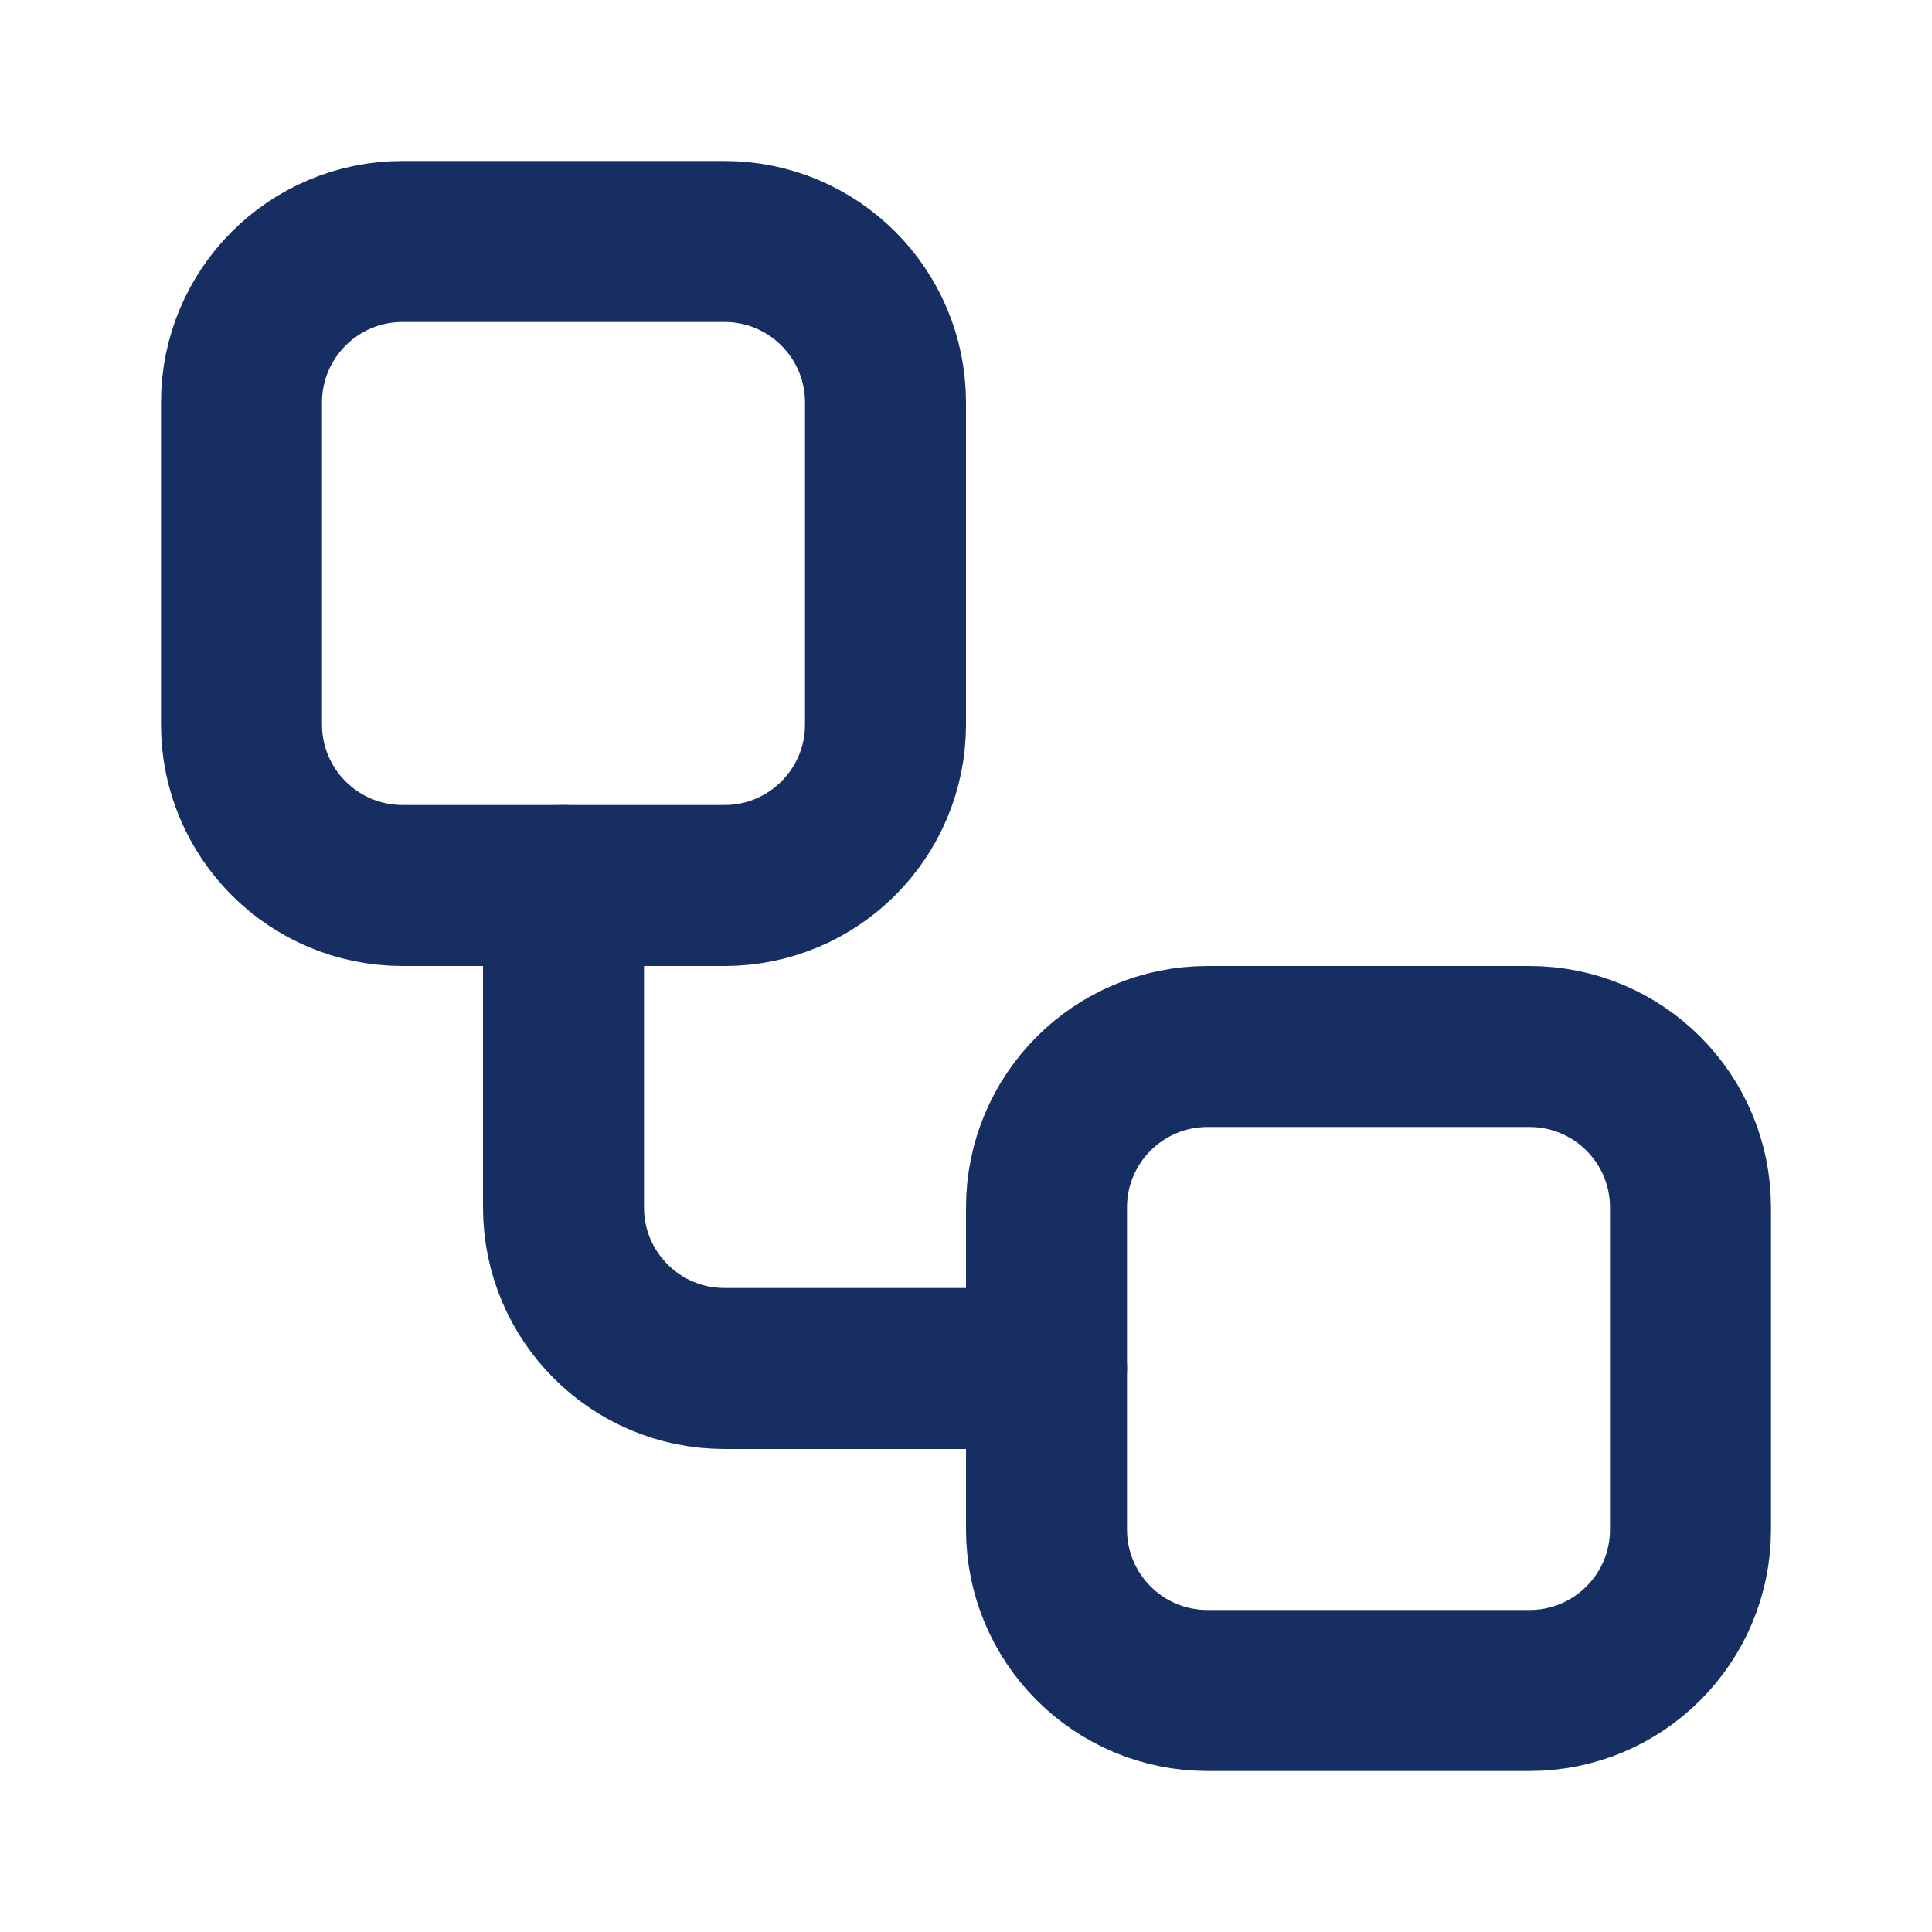
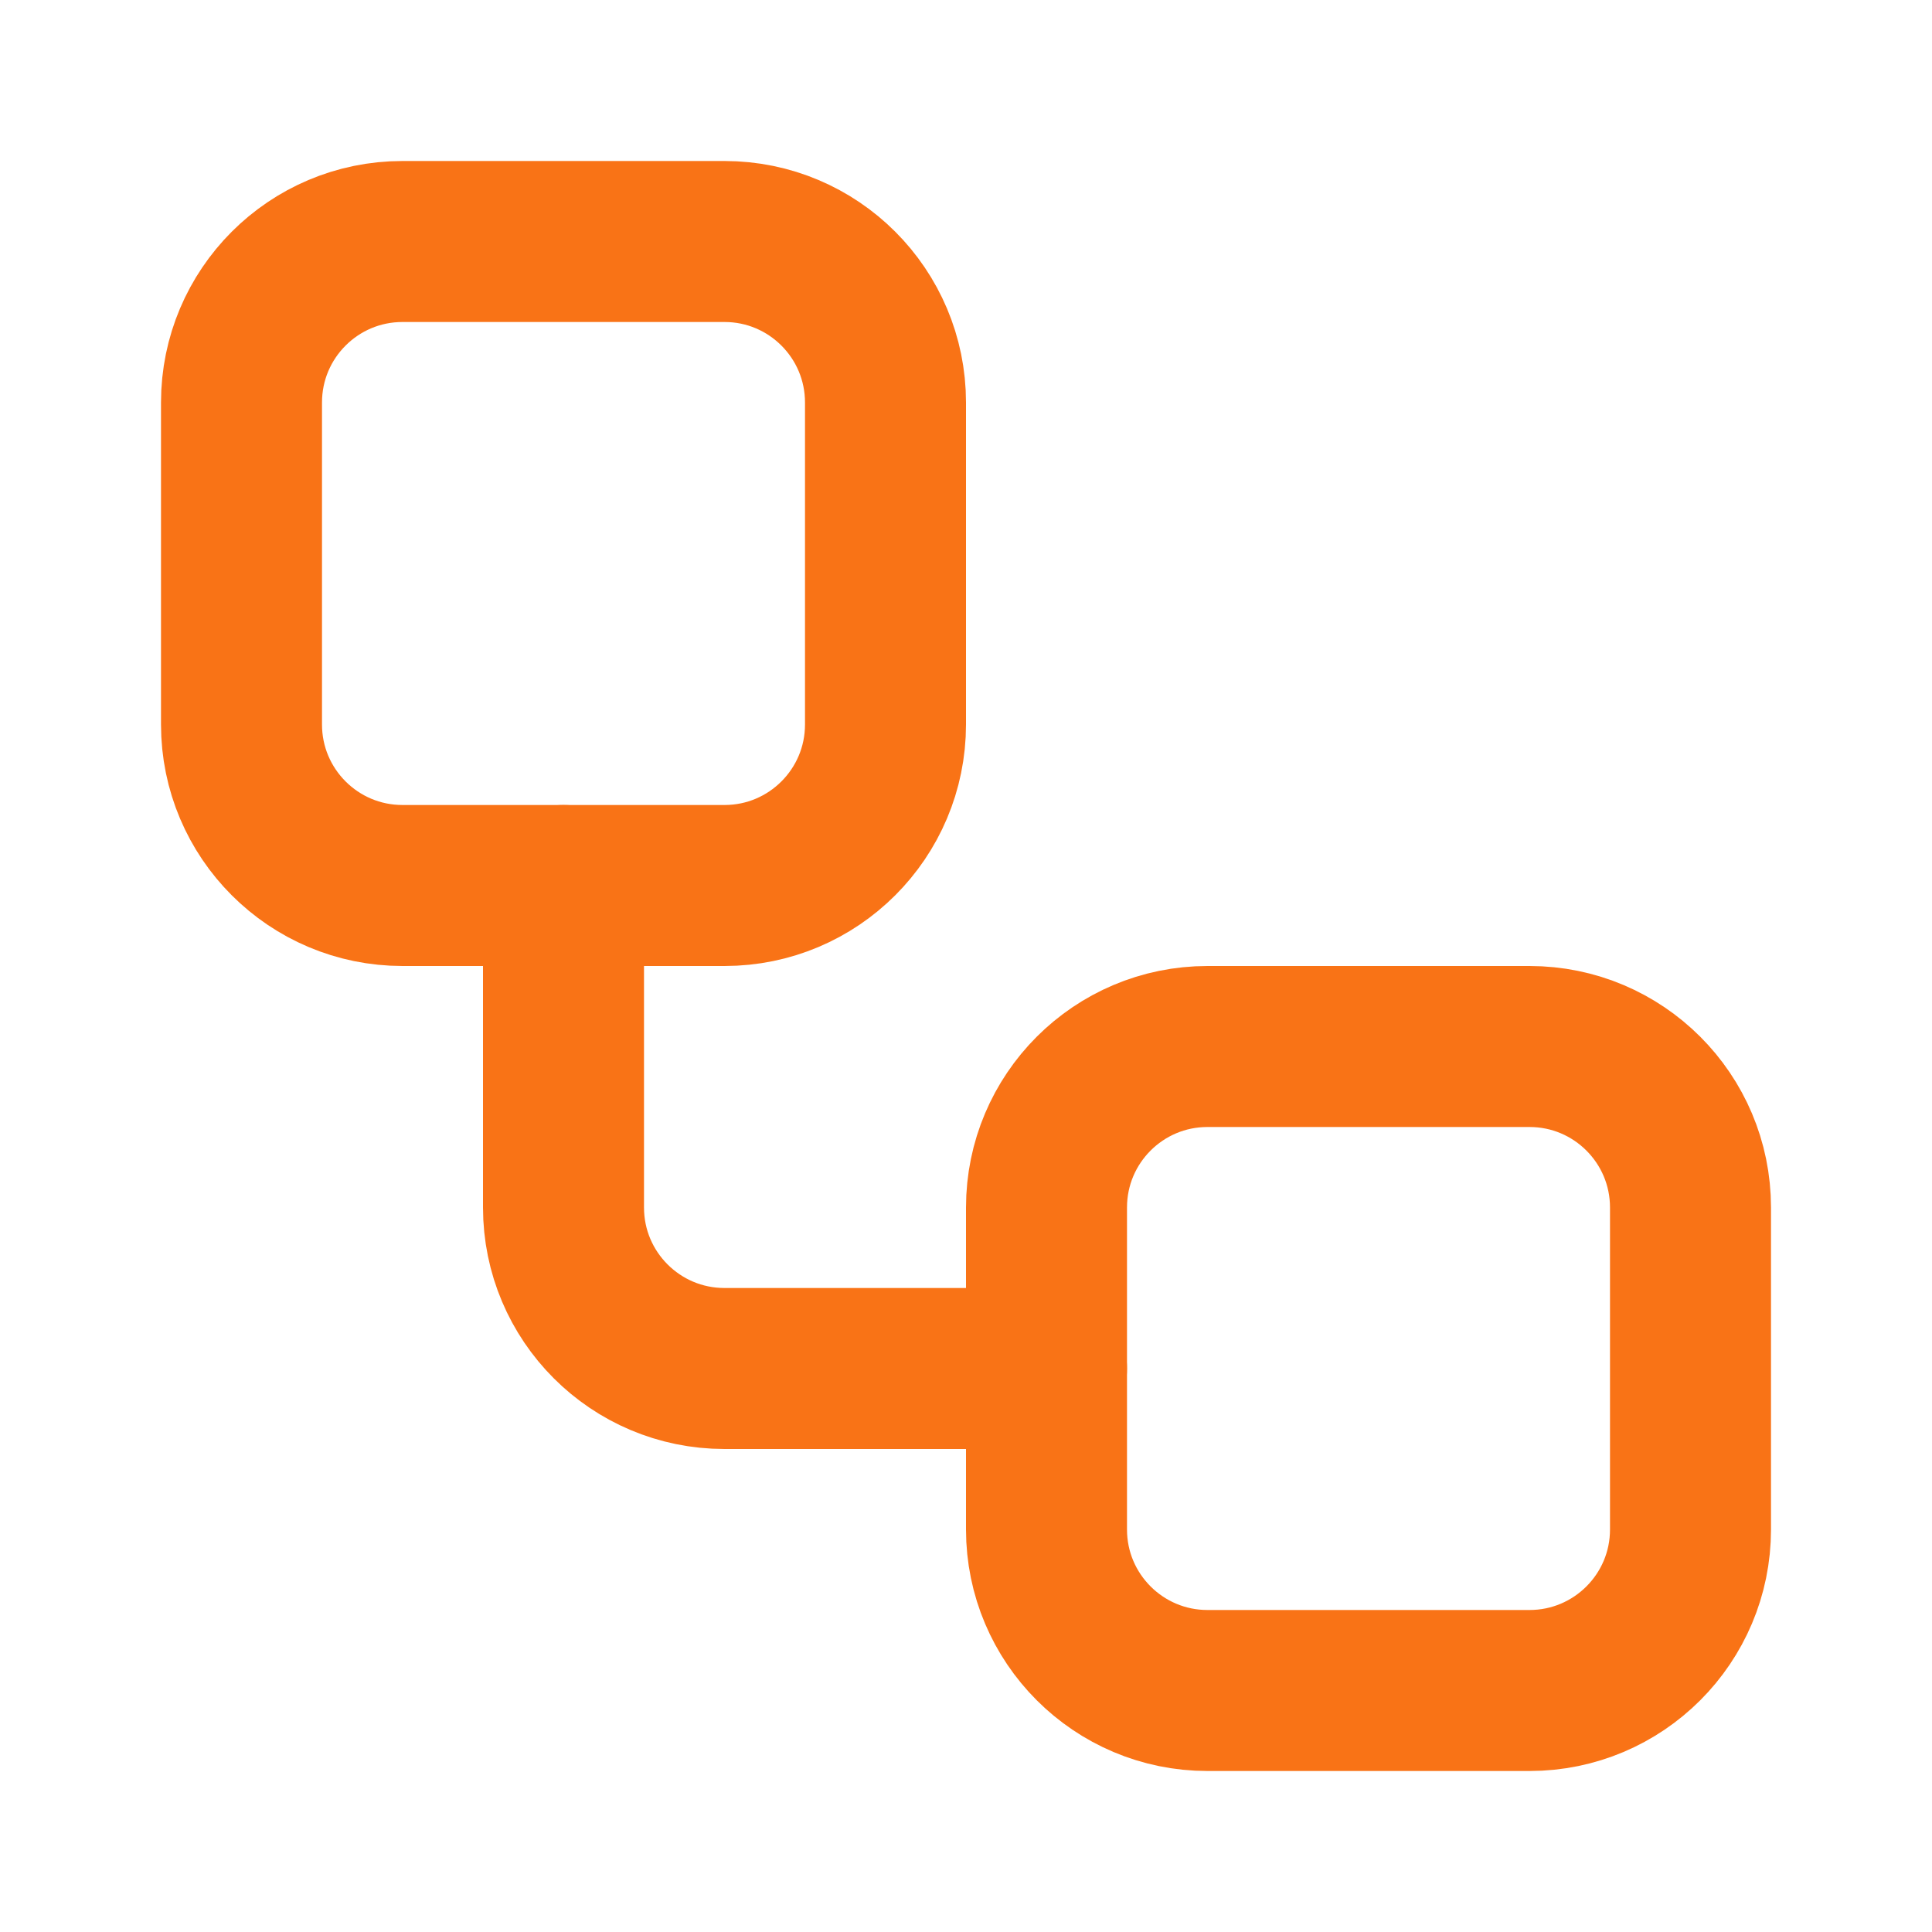
<svg xmlns="http://www.w3.org/2000/svg" viewBox="0 0 24 24">
-   <g fill="none" stroke="#172e63" stroke-linecap="round" stroke-linejoin="round" stroke-width="2">
+   <g fill="none" stroke="#f97316" stroke-linecap="round" stroke-linejoin="round" stroke-width="2">
    <rect width="8" height="8" x="3" y="3" rx="2" />
    <path d="M7 11v4a2 2 0 0 0 2 2h4" />
    <rect width="8" height="8" x="13" y="13" rx="2" />
  </g>
</svg>
